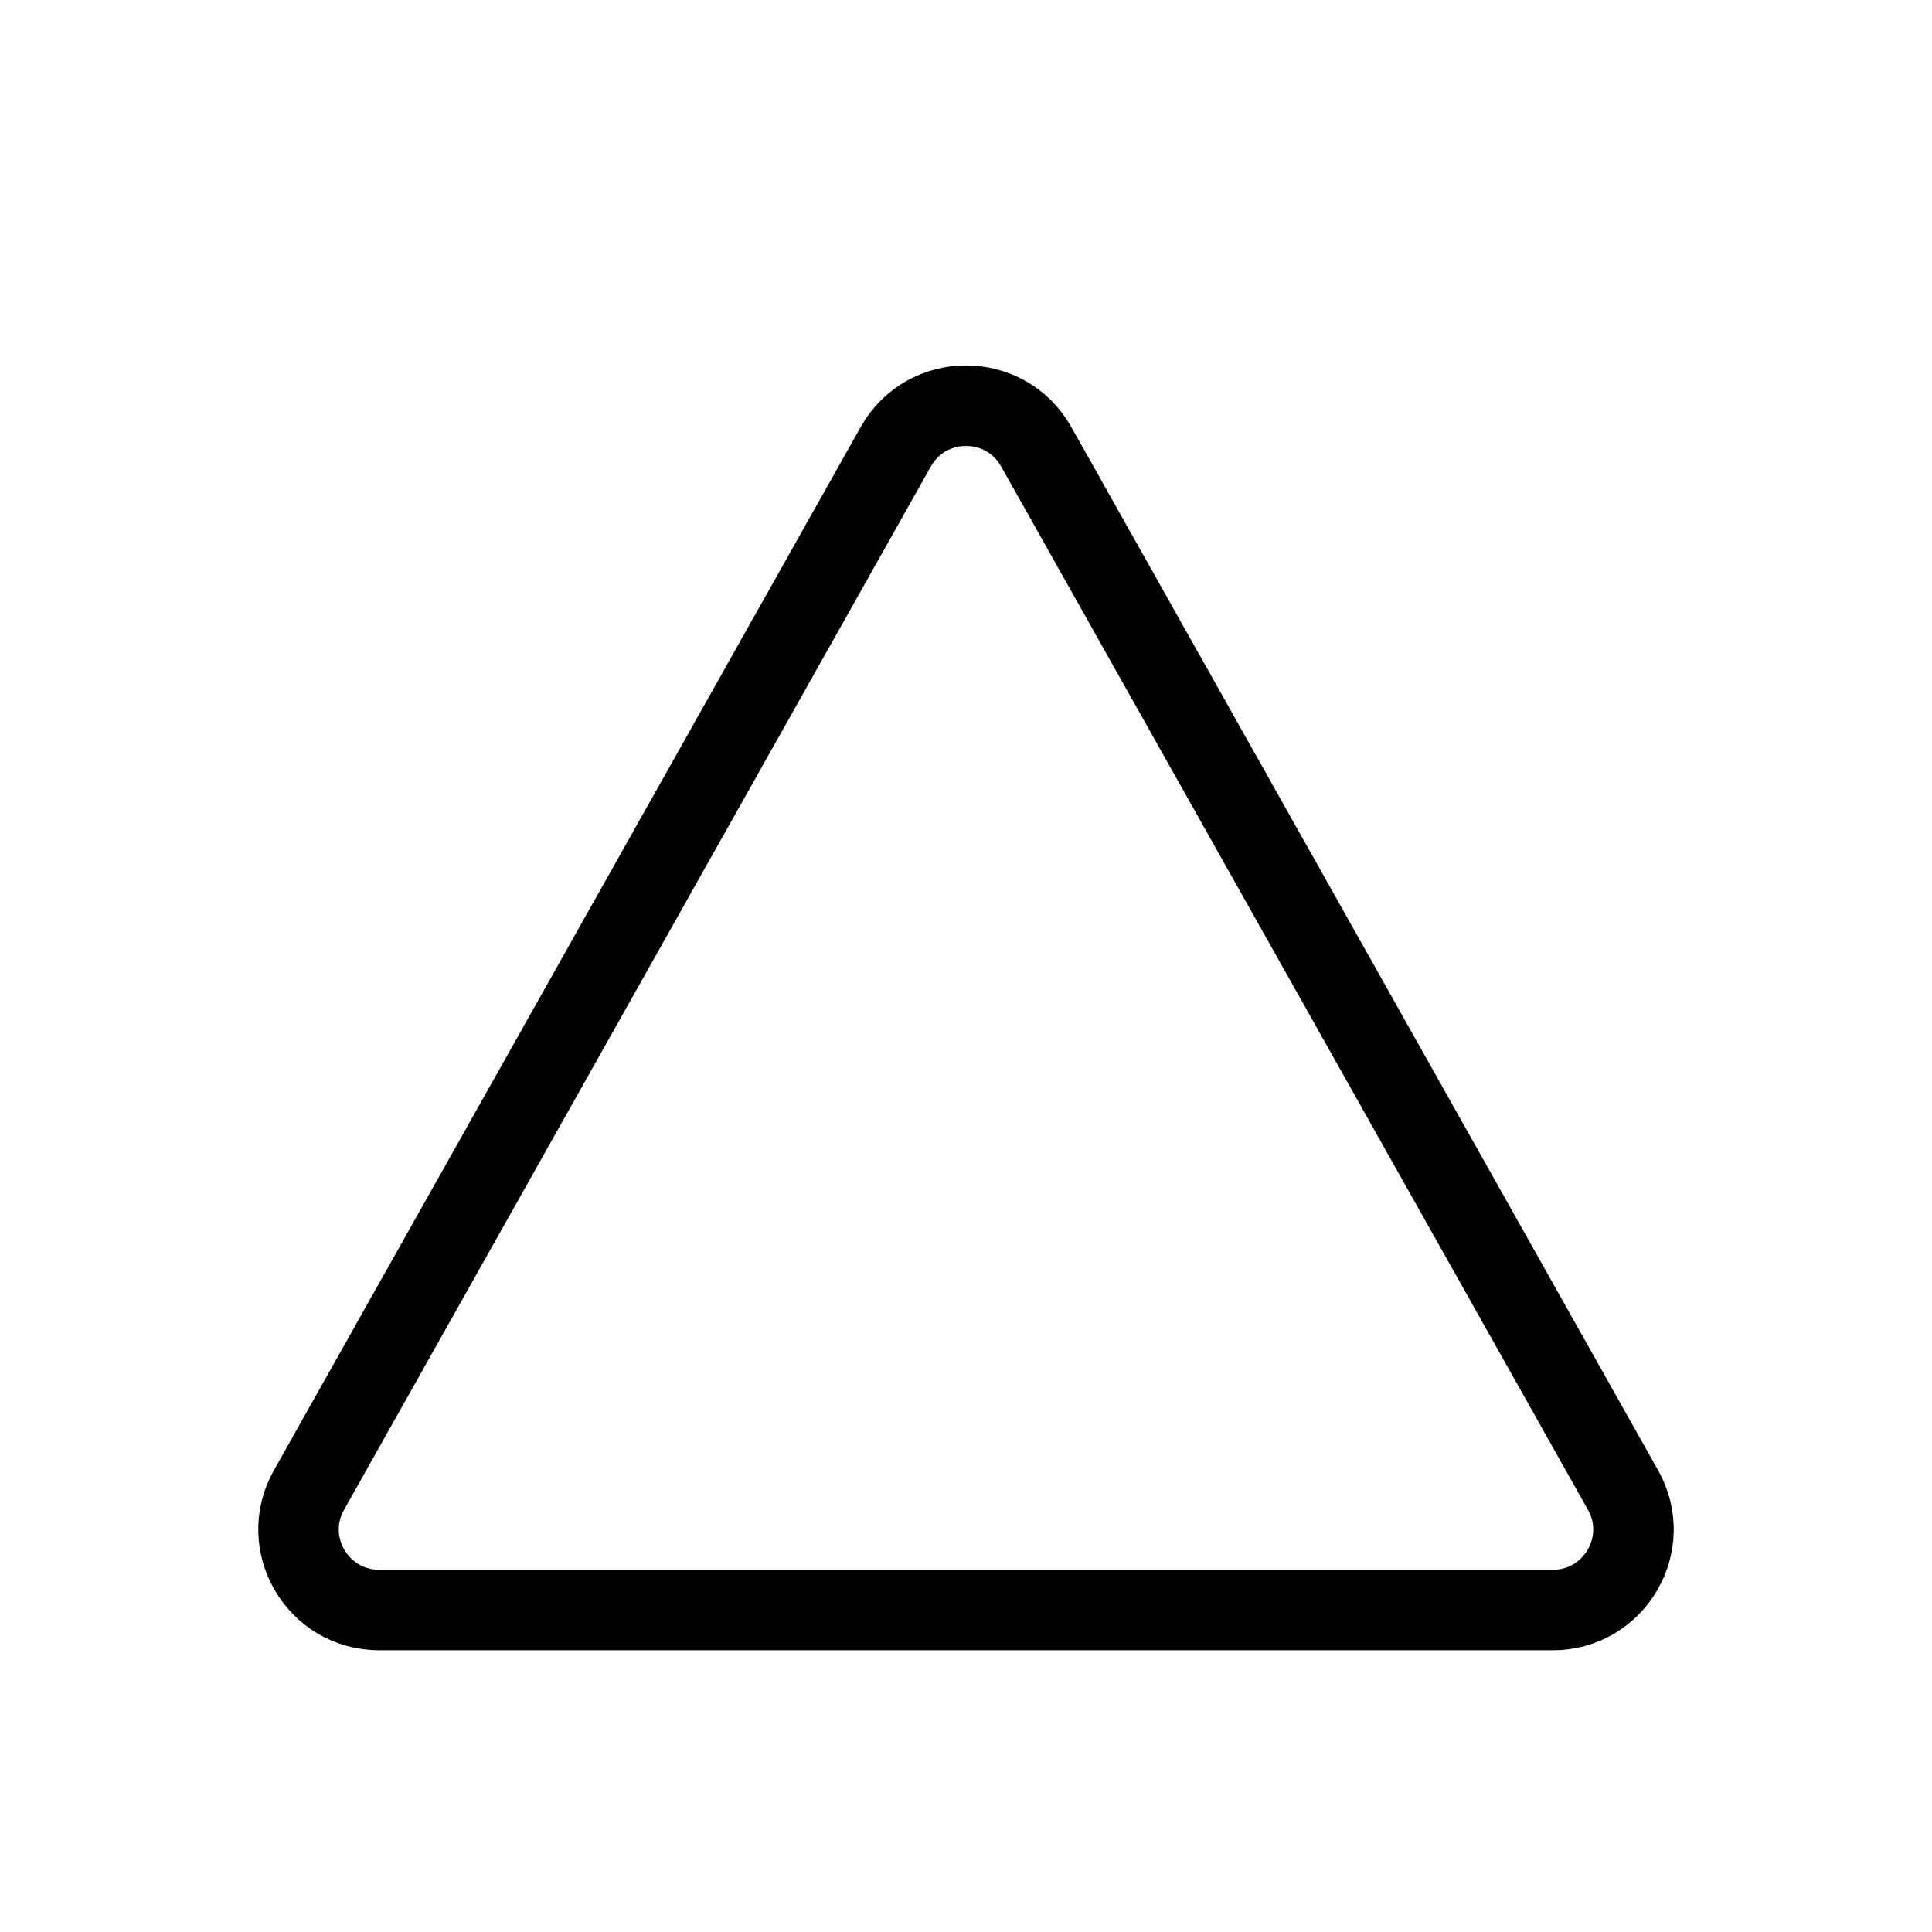
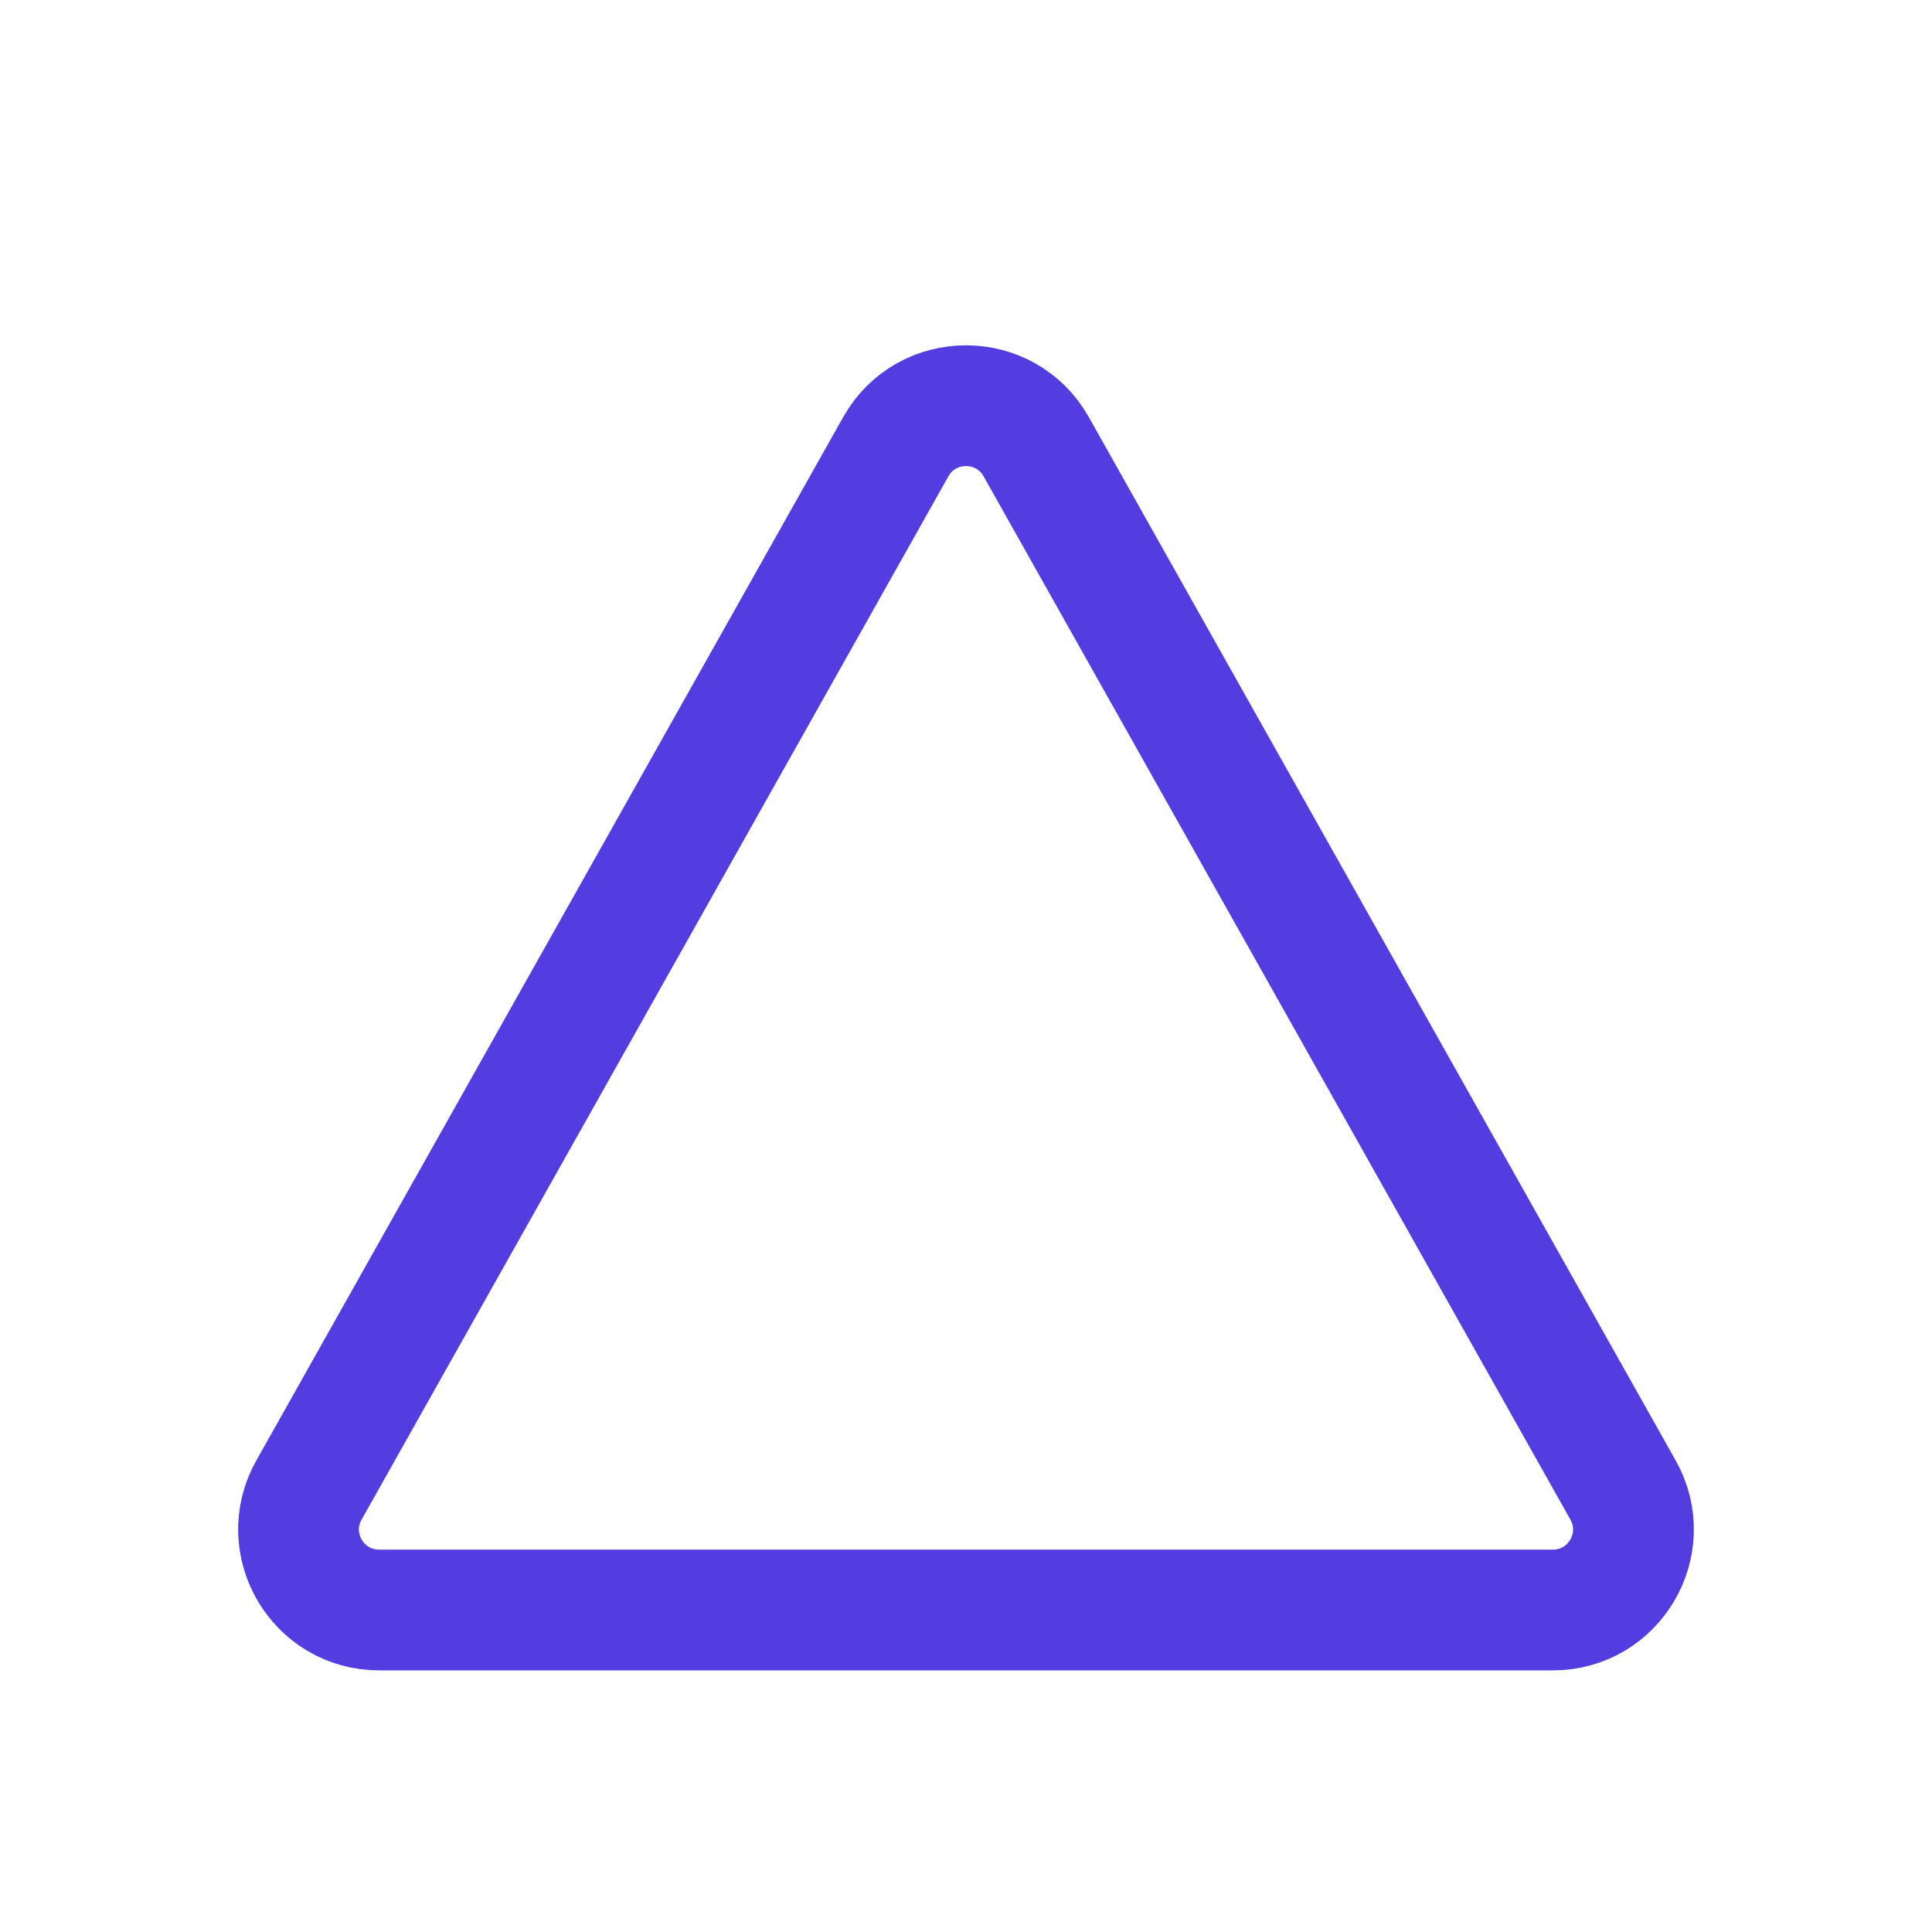
- <svg xmlns="http://www.w3.org/2000/svg" width="70px" height="70px" viewBox="0 0 24 24" fill="none">
-   <path d="M3.838 18.51L11.128 5.549C11.511 4.87 12.489 4.87 12.872 5.549L20.162 18.51C20.537 19.176 20.055 20 19.29 20H4.71C3.945 20 3.463 19.176 3.838 18.51Z" stroke="#000000" stroke-width="1" stroke-linecap="round" stroke-linejoin="round" />
+ <svg xmlns="http://www.w3.org/2000/svg" width="80px" height="80px" viewBox="0 0 24 24" fill="none">
+   <path d="M3.838 18.51L11.128 5.549C11.511 4.87 12.489 4.87 12.872 5.549L20.162 18.51C20.537 19.176 20.055 20 19.29 20H4.71C3.945 20 3.463 19.176 3.838 18.51Z" stroke="#533DE1" stroke-width="1.5" stroke-linecap="round" stroke-linejoin="round" />
</svg>
